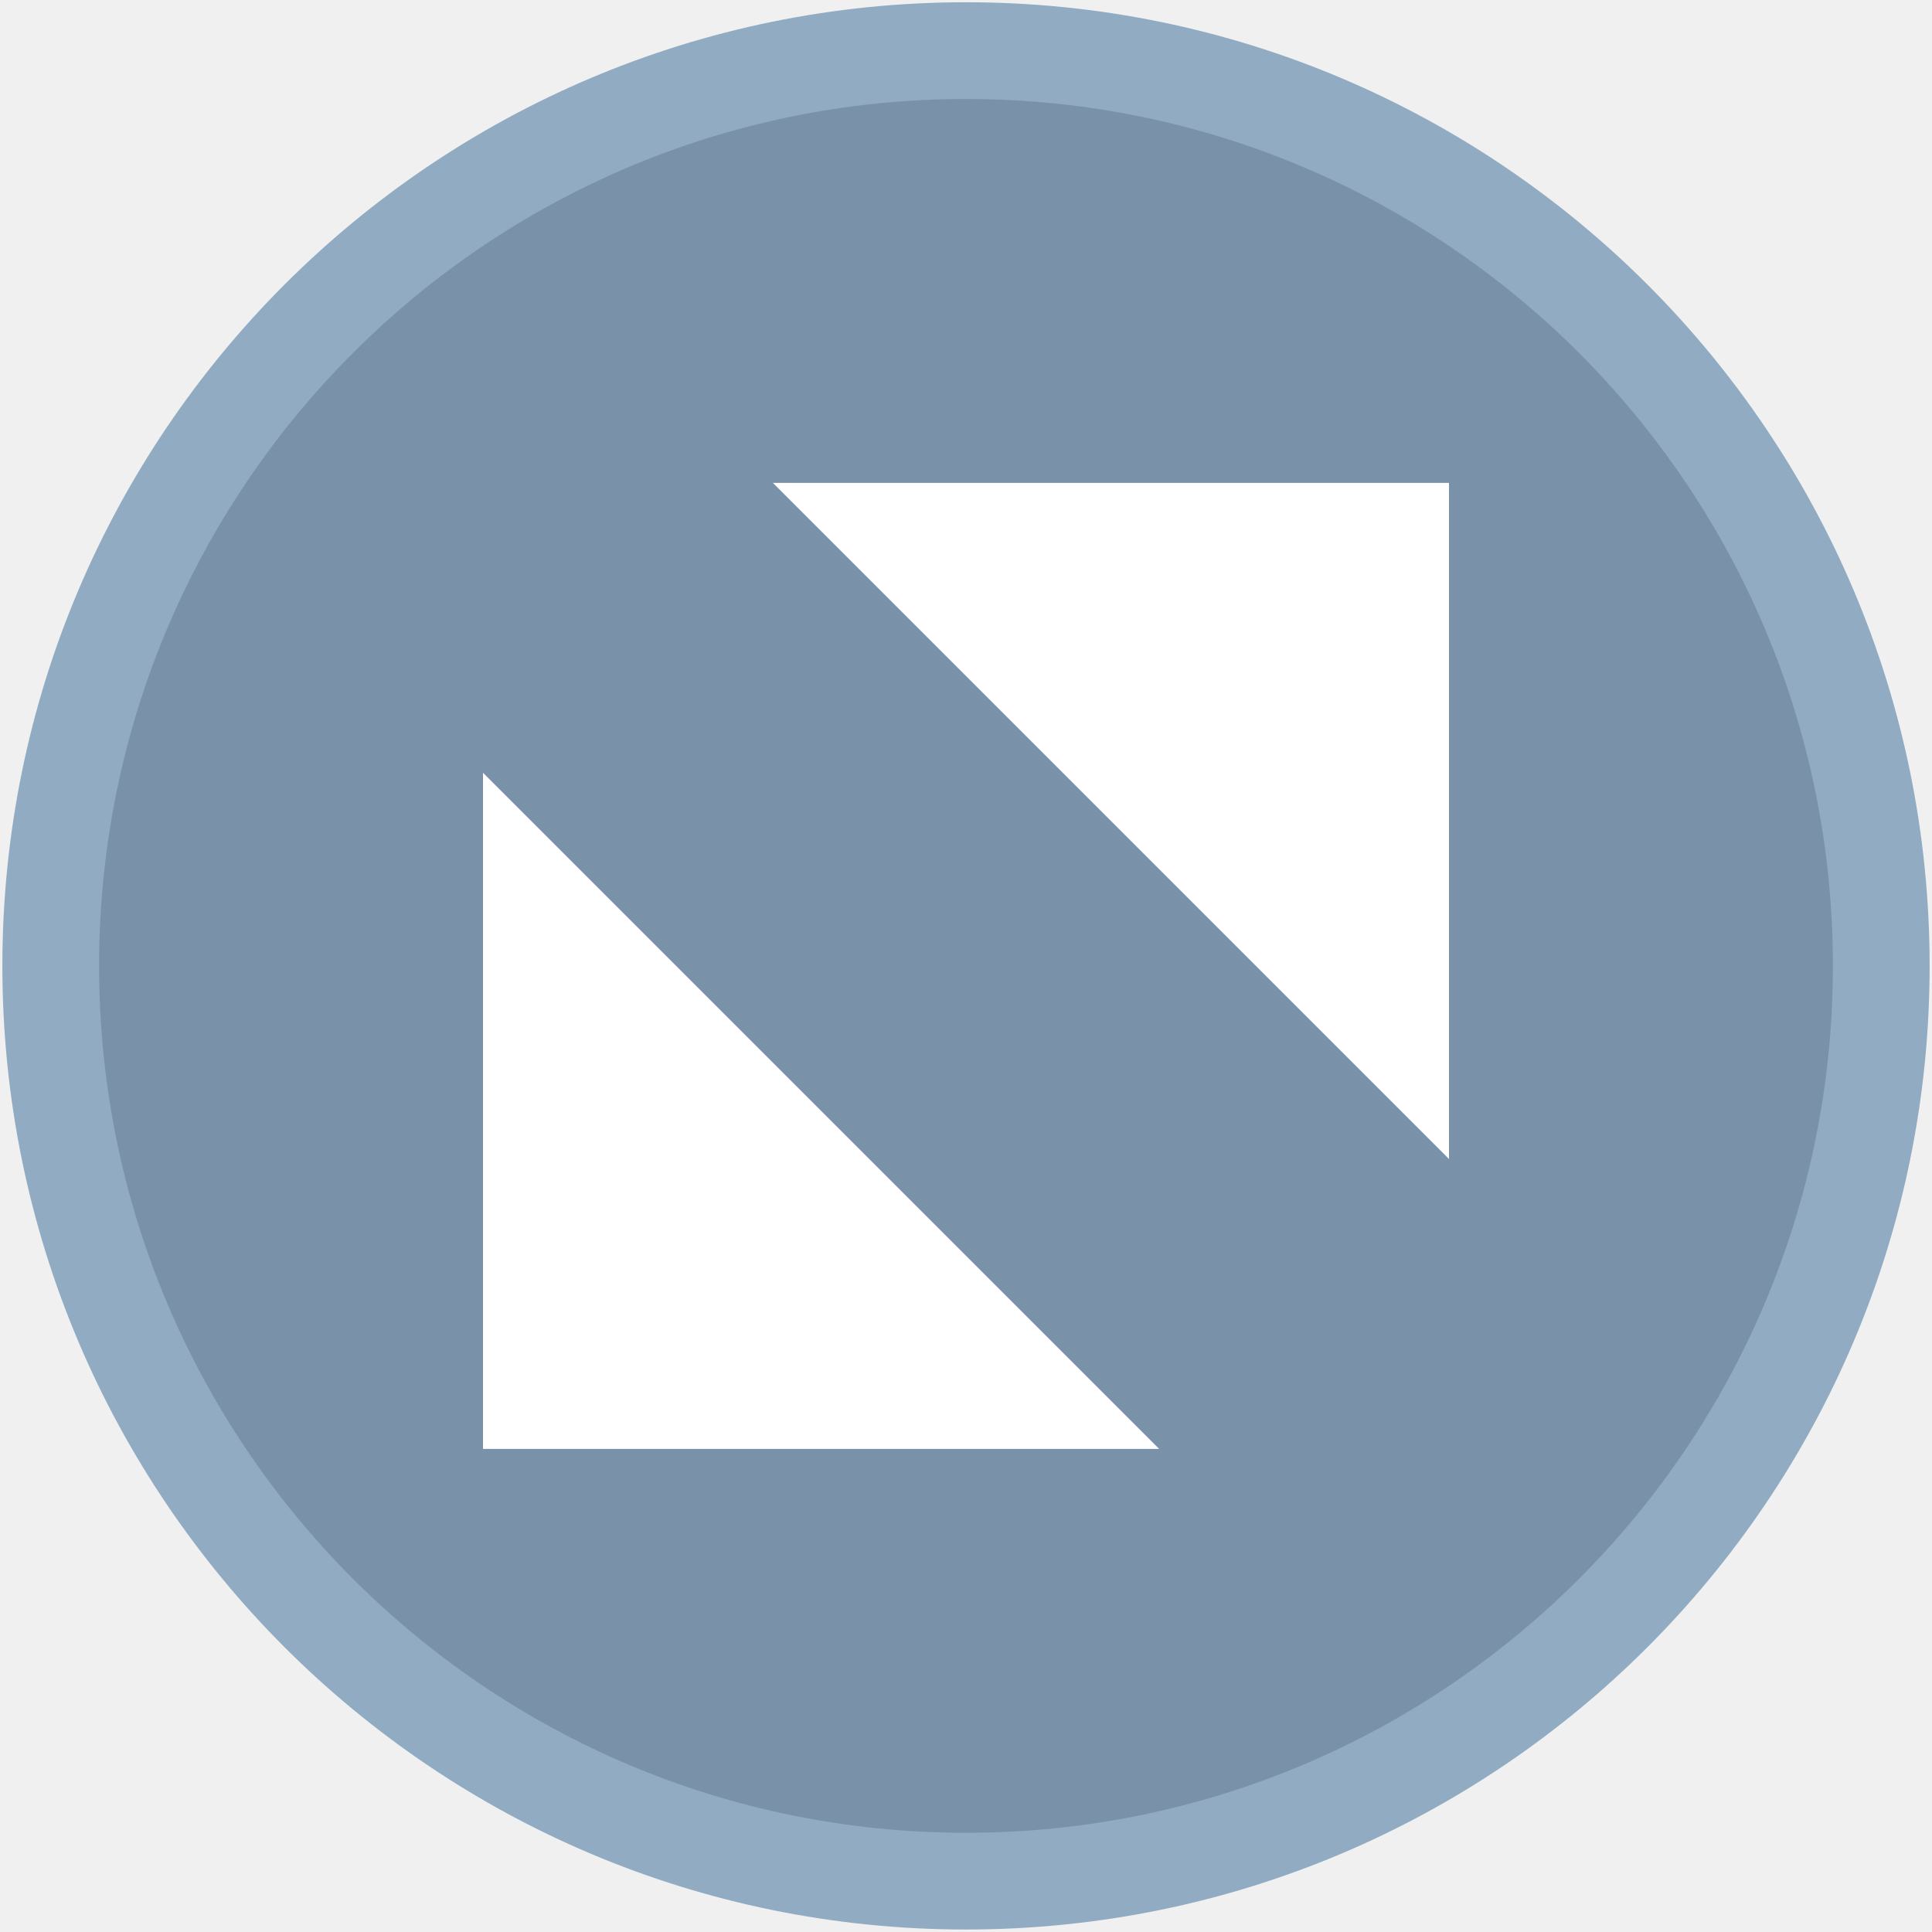
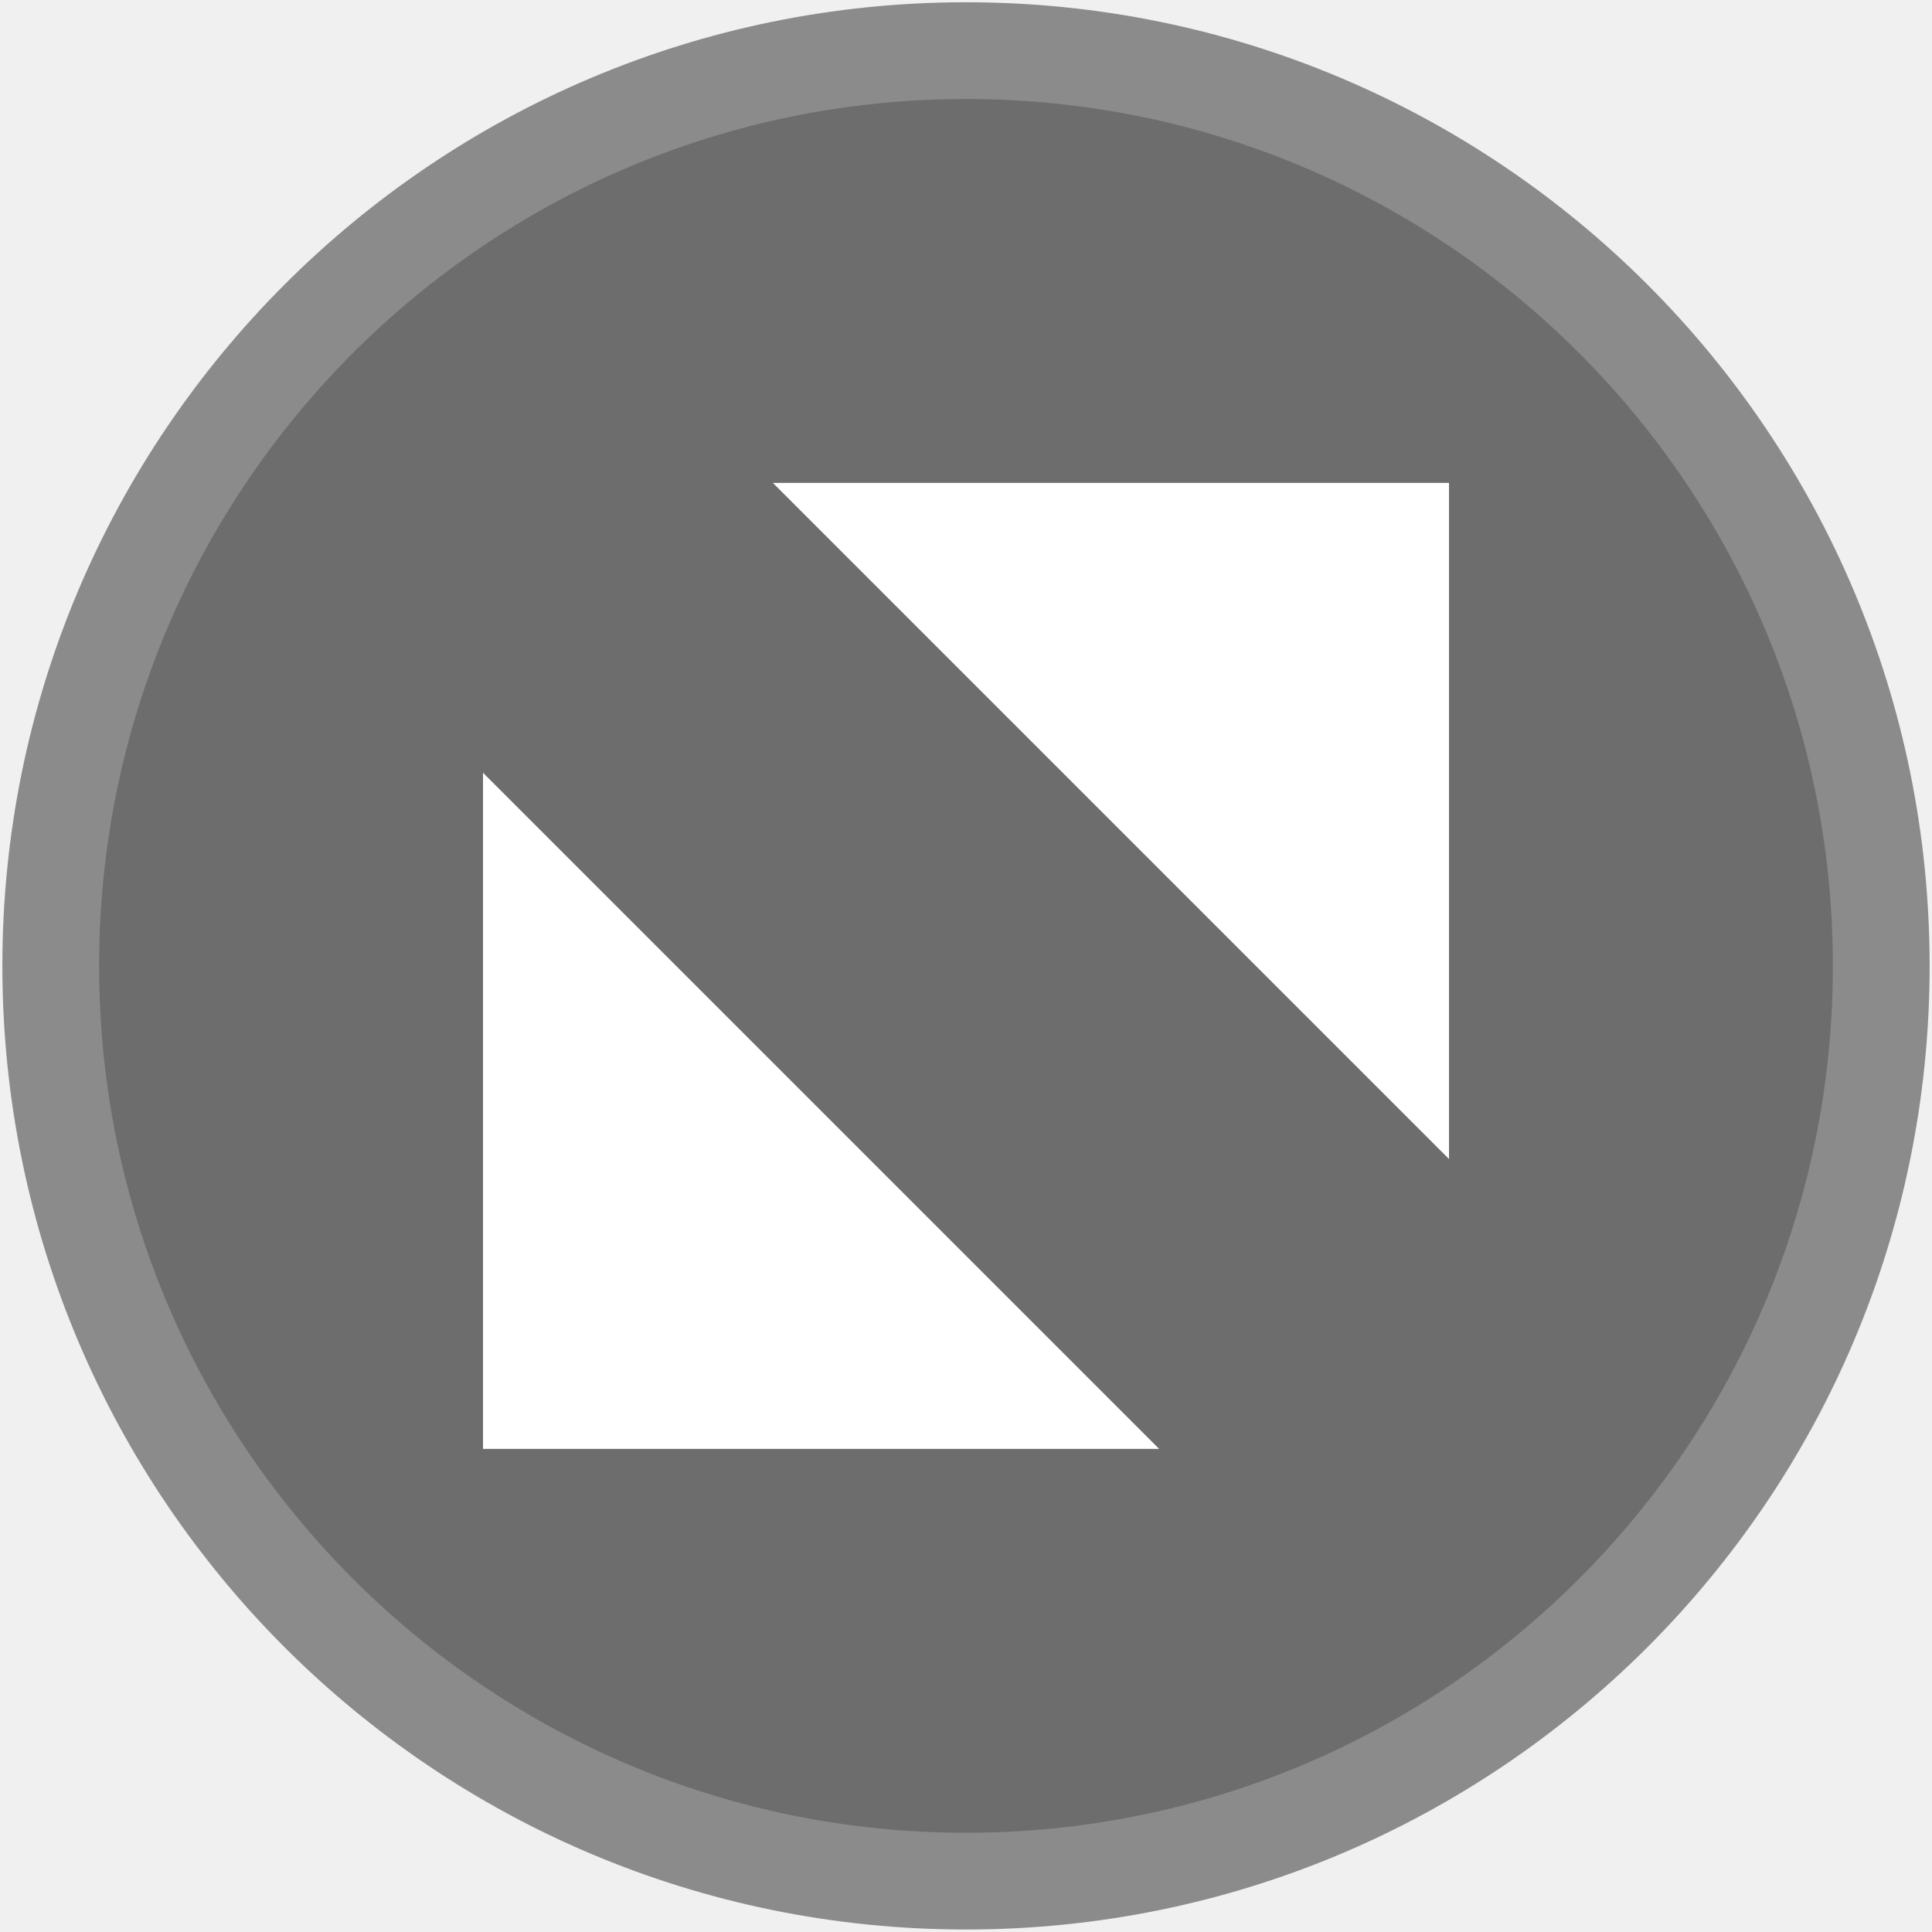
<svg xmlns="http://www.w3.org/2000/svg" id="svg8" version="1.1" viewBox="0 0 5.292 5.292" height="20" width="20">
  <defs id="defs2" />
  <g transform="translate(0,-291.7083)" id="layer1">
-     <circle r="2.507" cy="294.354" cx="2.646" id="path815" style="opacity:1;fill:#7a91aa;fill-opacity:1;stroke:#90abc2;stroke-width:0.265;stroke-linecap:round;stroke-linejoin:miter;stroke-miterlimit:4;stroke-dasharray:none;stroke-opacity:1;paint-order:markers fill stroke" />
-     <path id="rect1044" d="M 2.117,293.031 H 3.969 v 1.852 z" style="opacity:1;fill:#ffffff;fill-opacity:1;stroke:none;stroke-width:0.29;stroke-linecap:round;stroke-linejoin:miter;stroke-miterlimit:4;stroke-dasharray:none;stroke-opacity:1;paint-order:markers fill stroke" />
-     <path id="rect1044-7" d="M 3.175,295.677 H 1.323 v -1.852 z" style="opacity:1;fill:#ffffff;fill-opacity:1;stroke:none;stroke-width:0.29;stroke-linecap:round;stroke-linejoin:miter;stroke-miterlimit:4;stroke-dasharray:none;stroke-opacity:1;paint-order:markers fill stroke" />
+     <circle r="2.507" cy="294.354" cx="2.646" id="path815" style="opacity:1;fill:#6d6d6d;fill-opacity:1;stroke:#8b8b8b;stroke-width:0.265;stroke-linecap:round;stroke-linejoin:miter;stroke-miterlimit:4;stroke-dasharray:none;stroke-opacity:1;paint-order:markers fill stroke" />
+     <path id="rect1044" d="m 2.117,293.031 1.852,0 0,1.852 z" style="opacity:1;fill:#ffffff;fill-opacity:1;stroke:none;stroke-width:0.29;stroke-linecap:round;stroke-linejoin:miter;stroke-miterlimit:4;stroke-dasharray:none;stroke-opacity:1;paint-order:markers fill stroke" />
+     <path id="rect1044-7" d="m 3.175,295.677 -1.852,0 0,-1.852 z" style="opacity:1;fill:#ffffff;fill-opacity:1;stroke:none;stroke-width:0.29;stroke-linecap:round;stroke-linejoin:miter;stroke-miterlimit:4;stroke-dasharray:none;stroke-opacity:1;paint-order:markers fill stroke" />
  </g>
</svg>
